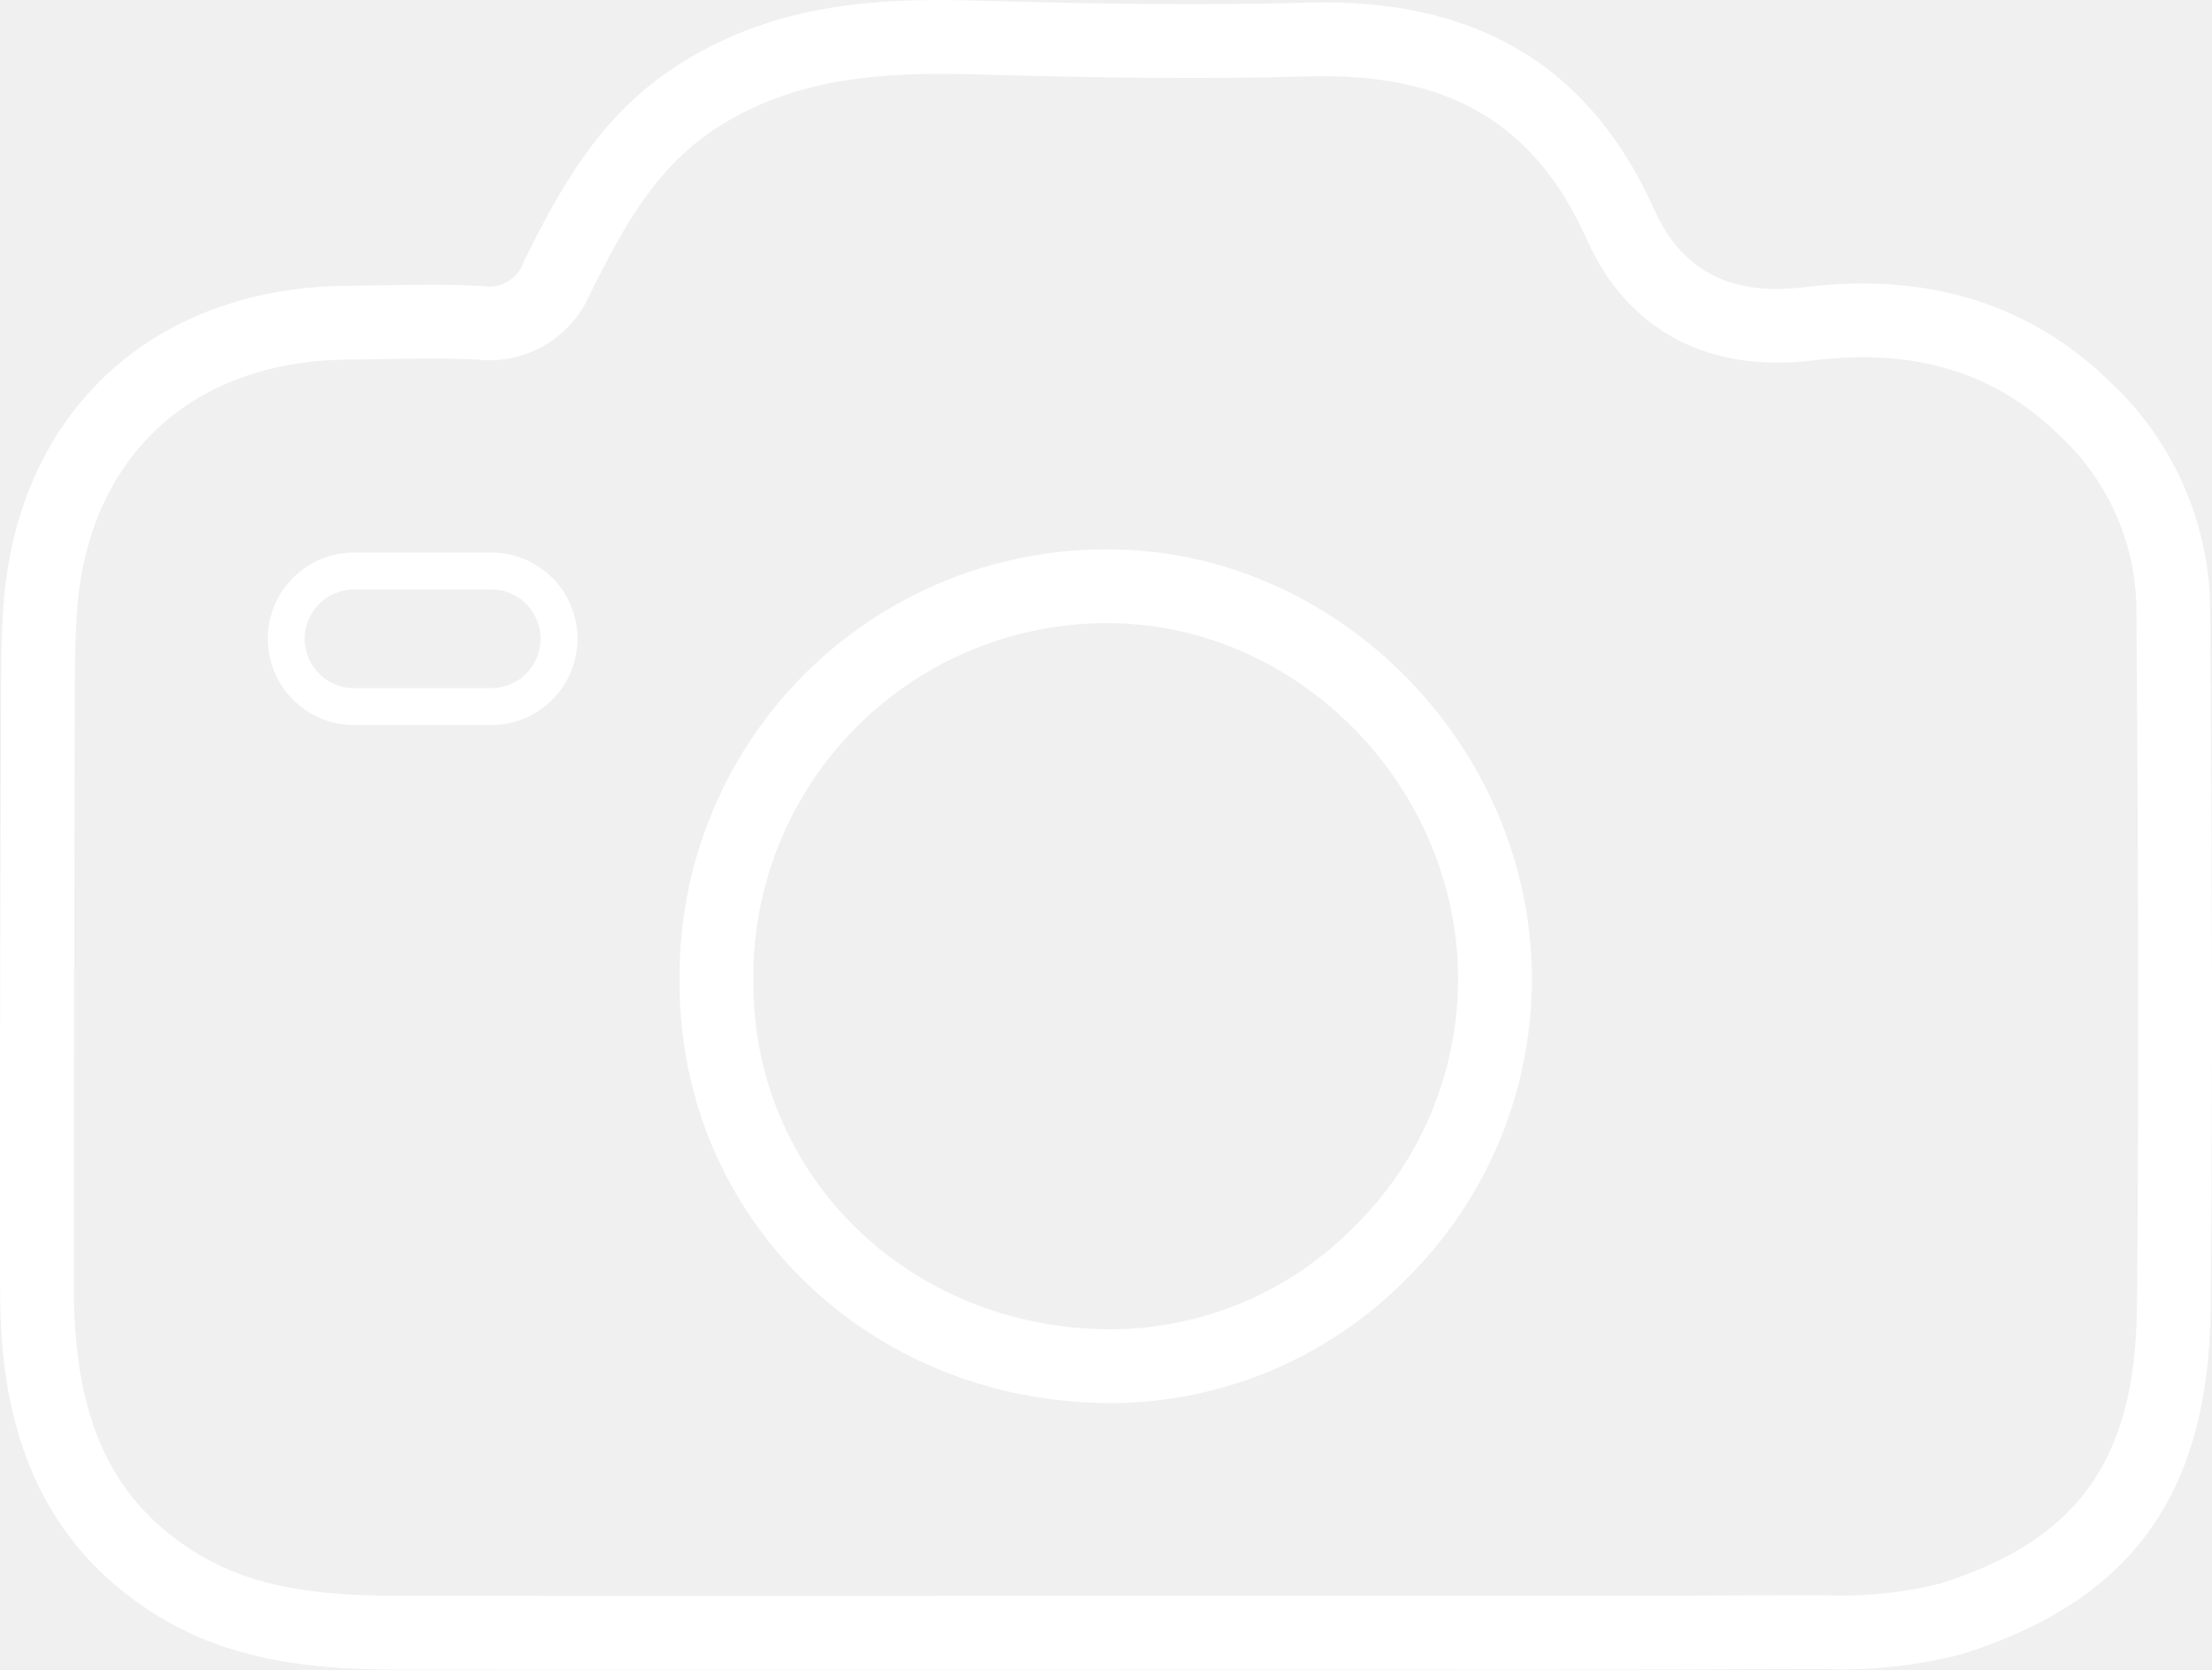
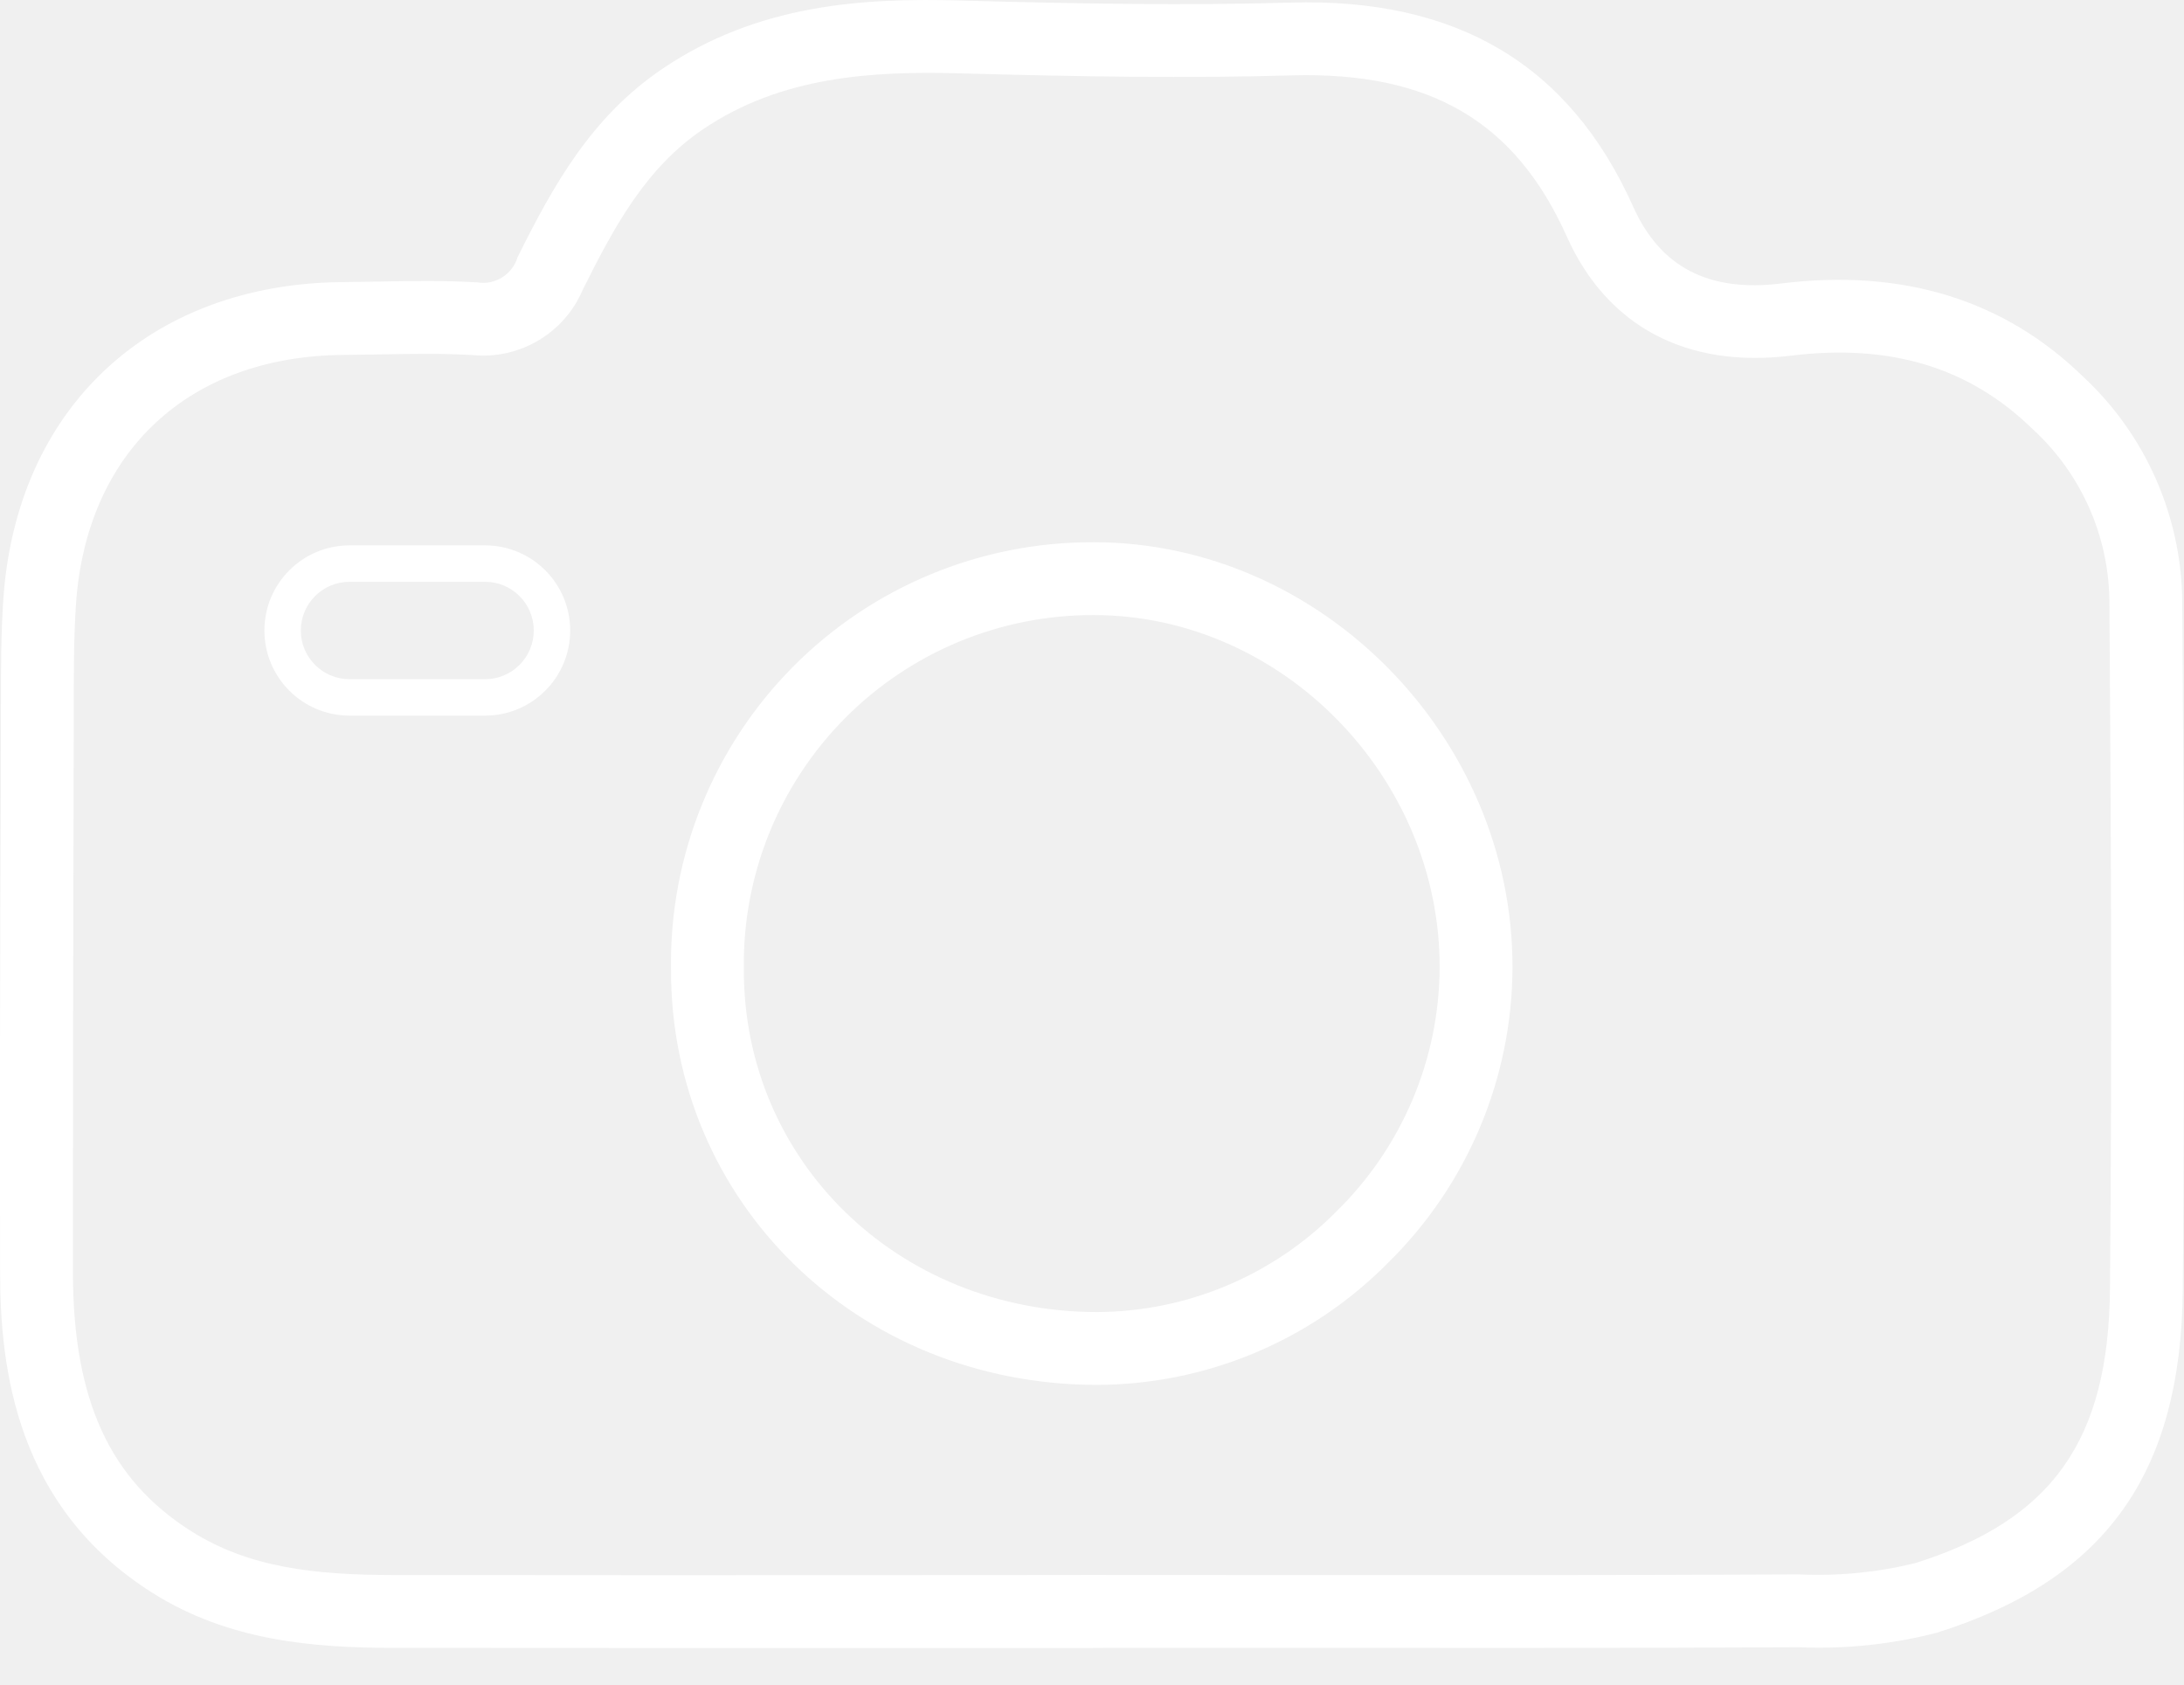
- <svg xmlns="http://www.w3.org/2000/svg" data-name="Слой 1" viewBox="0 0 119.925 90.504" fill="white">
+ <svg xmlns="http://www.w3.org/2000/svg" data-name="Слой 1" viewBox="0 0 119.925 92.504" fill="white">
  <path d="M24.635 28.95h-7.442a3.674 3.674 0 100 7.35h7.442a3.674 3.674 0 000-7.35z" fill="none" />
  <path d="M37.963 90.504q-8.168 0-16.333-.008c-4.412-.005-9.072-.375-13.265-3.026C.893 82.746.015 75.183.005 69.904q-.024-13.02.035-26.04l.013-5.253c-.001-1.863-.001-3.789.13-5.707.718-10.5 8.039-17.334 18.65-17.413.647-.005 1.296-.016 1.944-.028 1.765-.031 3.588-.063 5.411.042a1.976 1.976 0 002.23-1.375c1.96-3.943 4.044-7.702 7.95-10.348C41.612.232 47.363-.127 52.781.03c6.74.184 12.392.275 18.068.113 9.146-.272 15.338 3.404 18.833 11.213 1.49 3.325 4.156 4.708 8.153 4.208 6.655-.817 12.221.903 16.546 5.116a17.07 17.07 0 015.446 12.258c.087 11.943.15 24.8.031 37.894-.094 10.11-4.254 15.915-13.486 18.825a25.706 25.706 0 01-7.57.804l-.16.001c-9.627.048-19.415.041-28.881.035l-8.173-.004-1.83.01-10.893.001-10.903.001zM23.377 19.433c-.827 0-1.666.014-2.528.03-.663.012-1.325.023-1.987.028-8.487.063-14.116 5.307-14.69 13.686-.12 1.781-.12 3.638-.12 5.433l-.012 5.266q-.038 13.01-.035 26.02c.013 6.984 2.017 11.361 6.497 14.193 3.15 1.991 6.727 2.402 11.132 2.407q13.617.015 27.231.007l10.894-.012 10.006.005c9.461.006 19.242.013 28.859-.035h.161a22.462 22.462 0 006.385-.62c7.514-2.368 10.612-6.728 10.69-15.047.118-13.064.055-25.901-.032-37.828a12.984 12.984 0 00-4.237-9.422c-3.461-3.372-7.791-4.685-13.267-4.01-5.727.7-10.086-1.62-12.29-6.545-2.838-6.337-7.516-9.052-15.07-8.85-5.772.167-11.486.076-18.291-.112-4.756-.127-9.755.15-14.063 3.068-3.105 2.103-4.83 5.237-6.61 8.816a5.937 5.937 0 01-6.043 3.588 44.358 44.358 0 00-2.58-.066zm36.865 56.62h-.077c-13.117-.044-23.36-10.08-23.32-22.847a23.114 23.114 0 0123.209-23.428h.06c12.462.032 22.966 10.73 22.938 23.364a22.84 22.84 0 01-6.848 16.221 22.545 22.545 0 01-15.962 6.69zm-.187-42.275a19.155 19.155 0 00-19.21 19.442c-.034 10.523 8.459 18.797 19.334 18.834h.063a18.57 18.57 0 0013.142-5.527 18.863 18.863 0 005.668-13.394c.023-10.466-8.654-19.33-18.948-19.355z" />
  <path d="M26.635 39.299h-7.442a4.674 4.674 0 110-9.349h7.442a4.674 4.674 0 010 9.349zm-7.442-7.349a2.674 2.674 0 100 5.349h7.442a2.674 2.674 0 000-5.349z" />
</svg>
